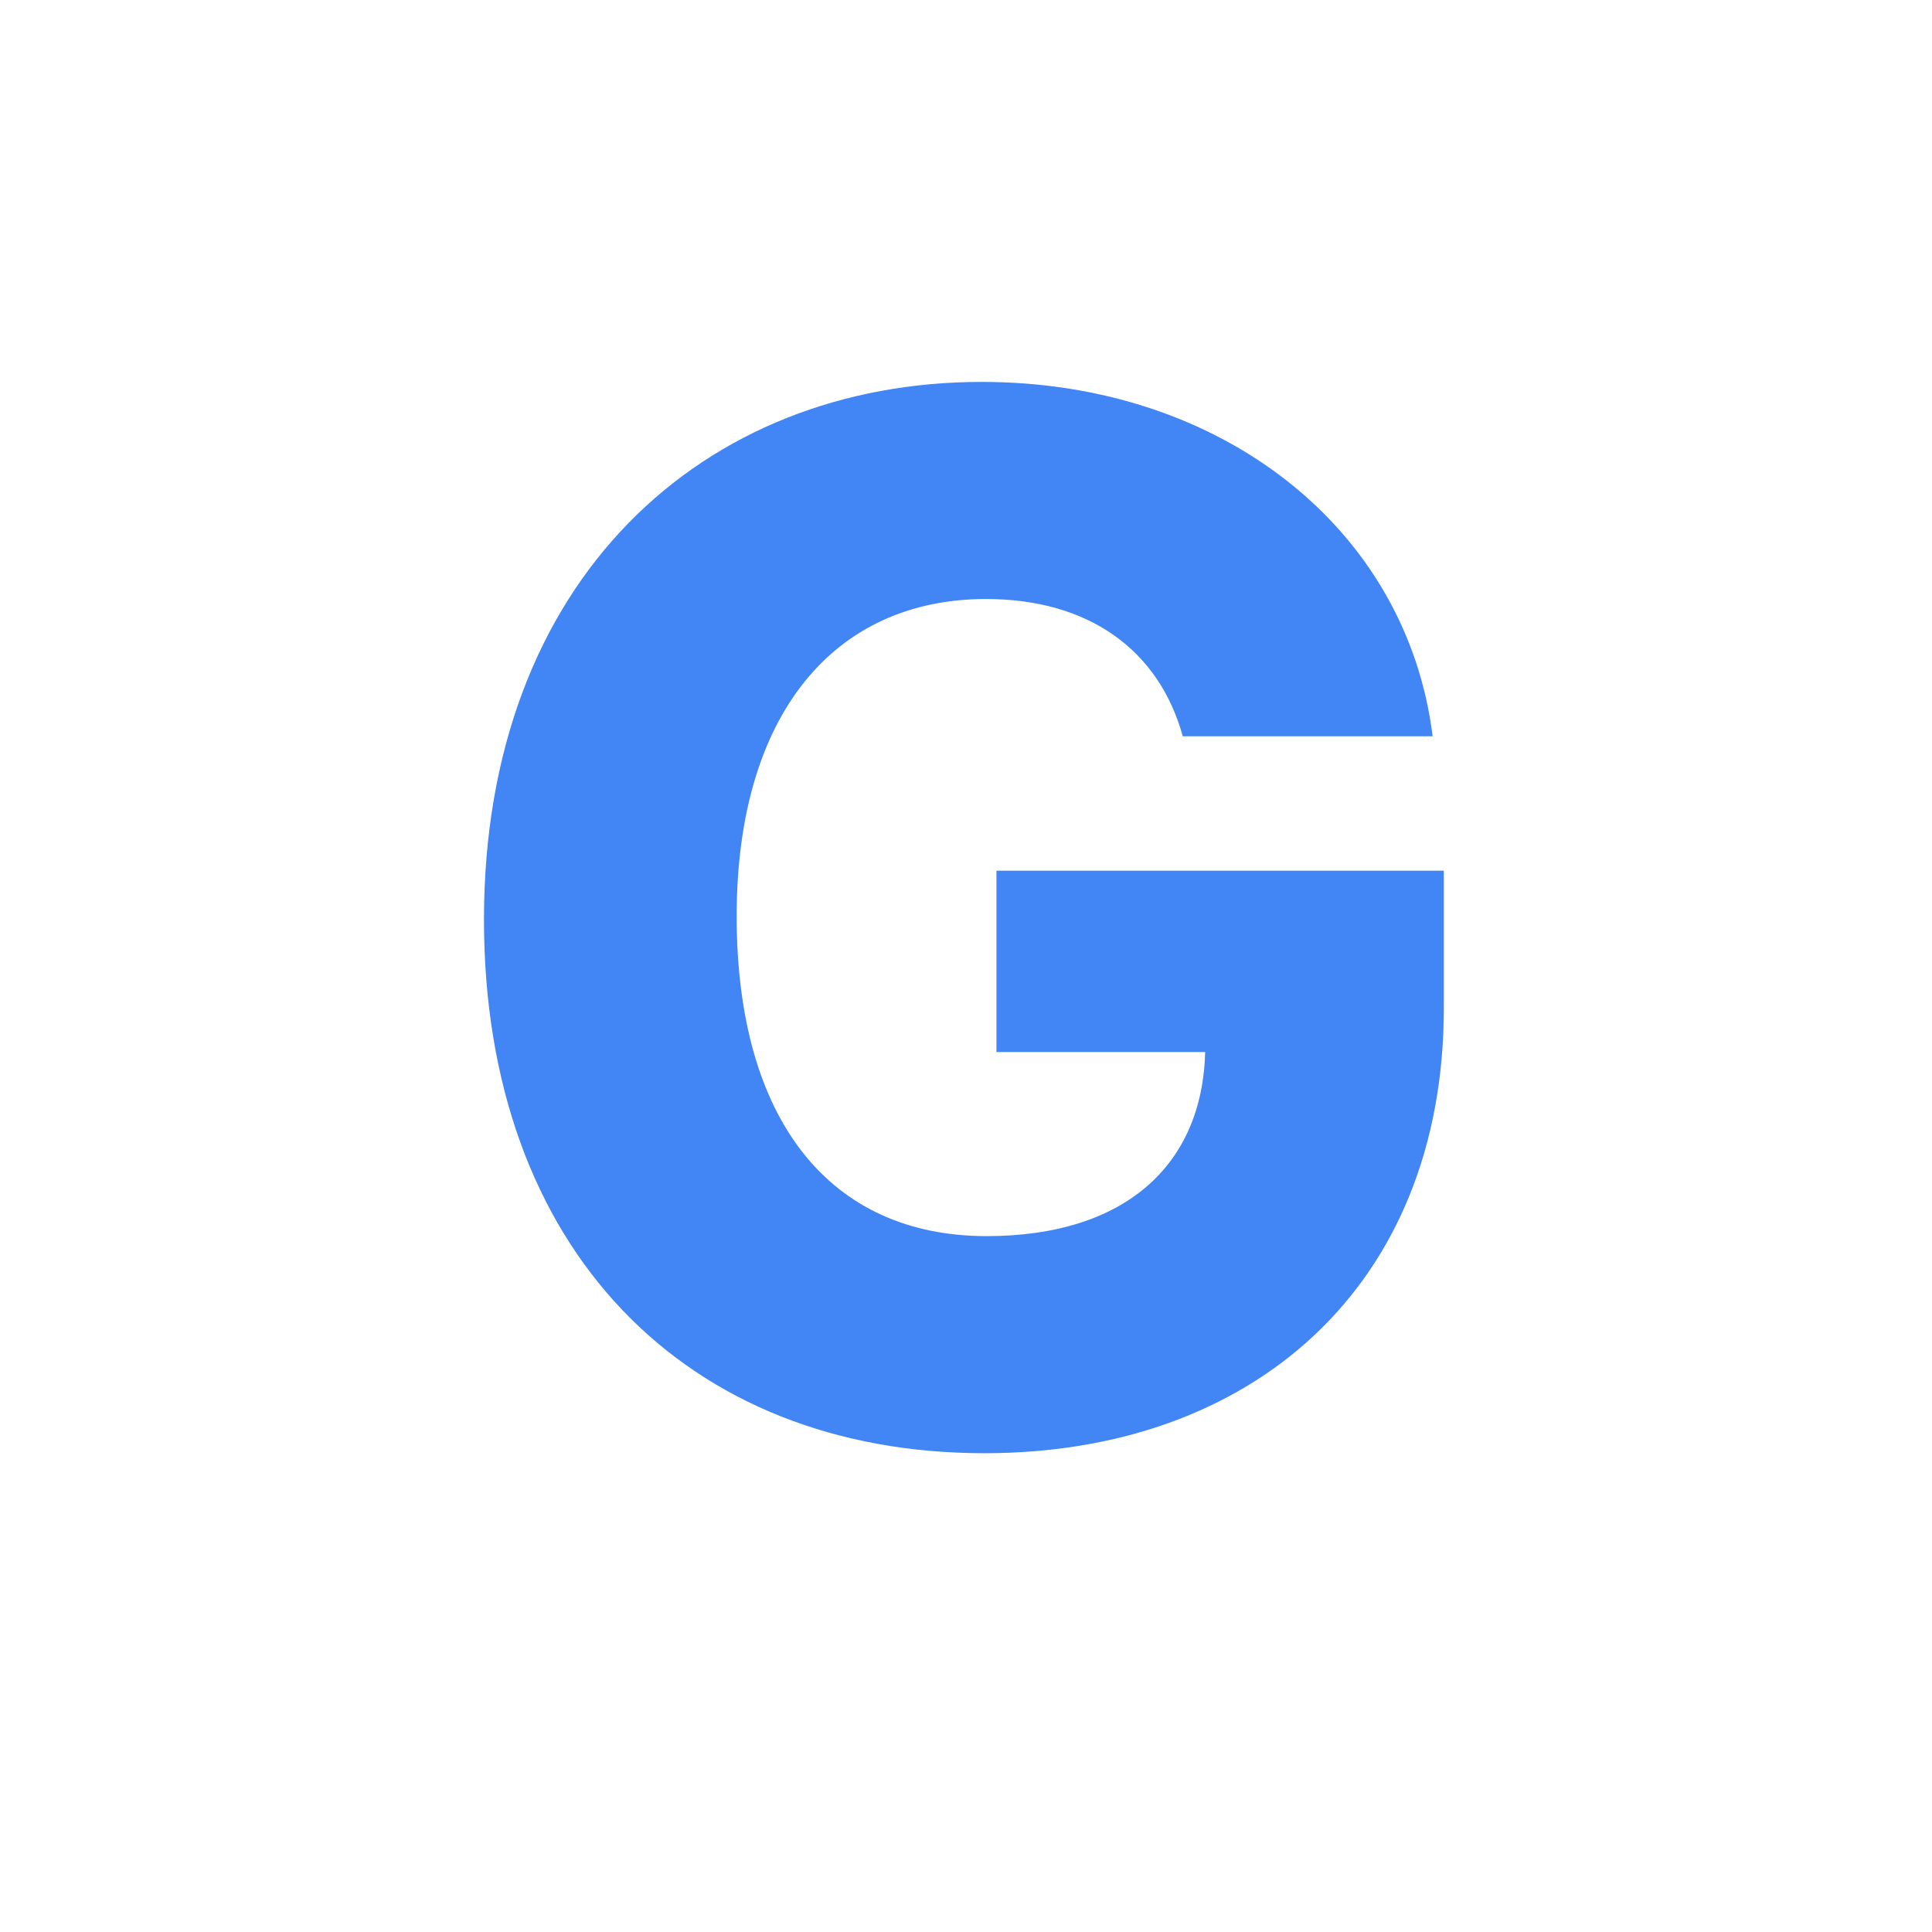
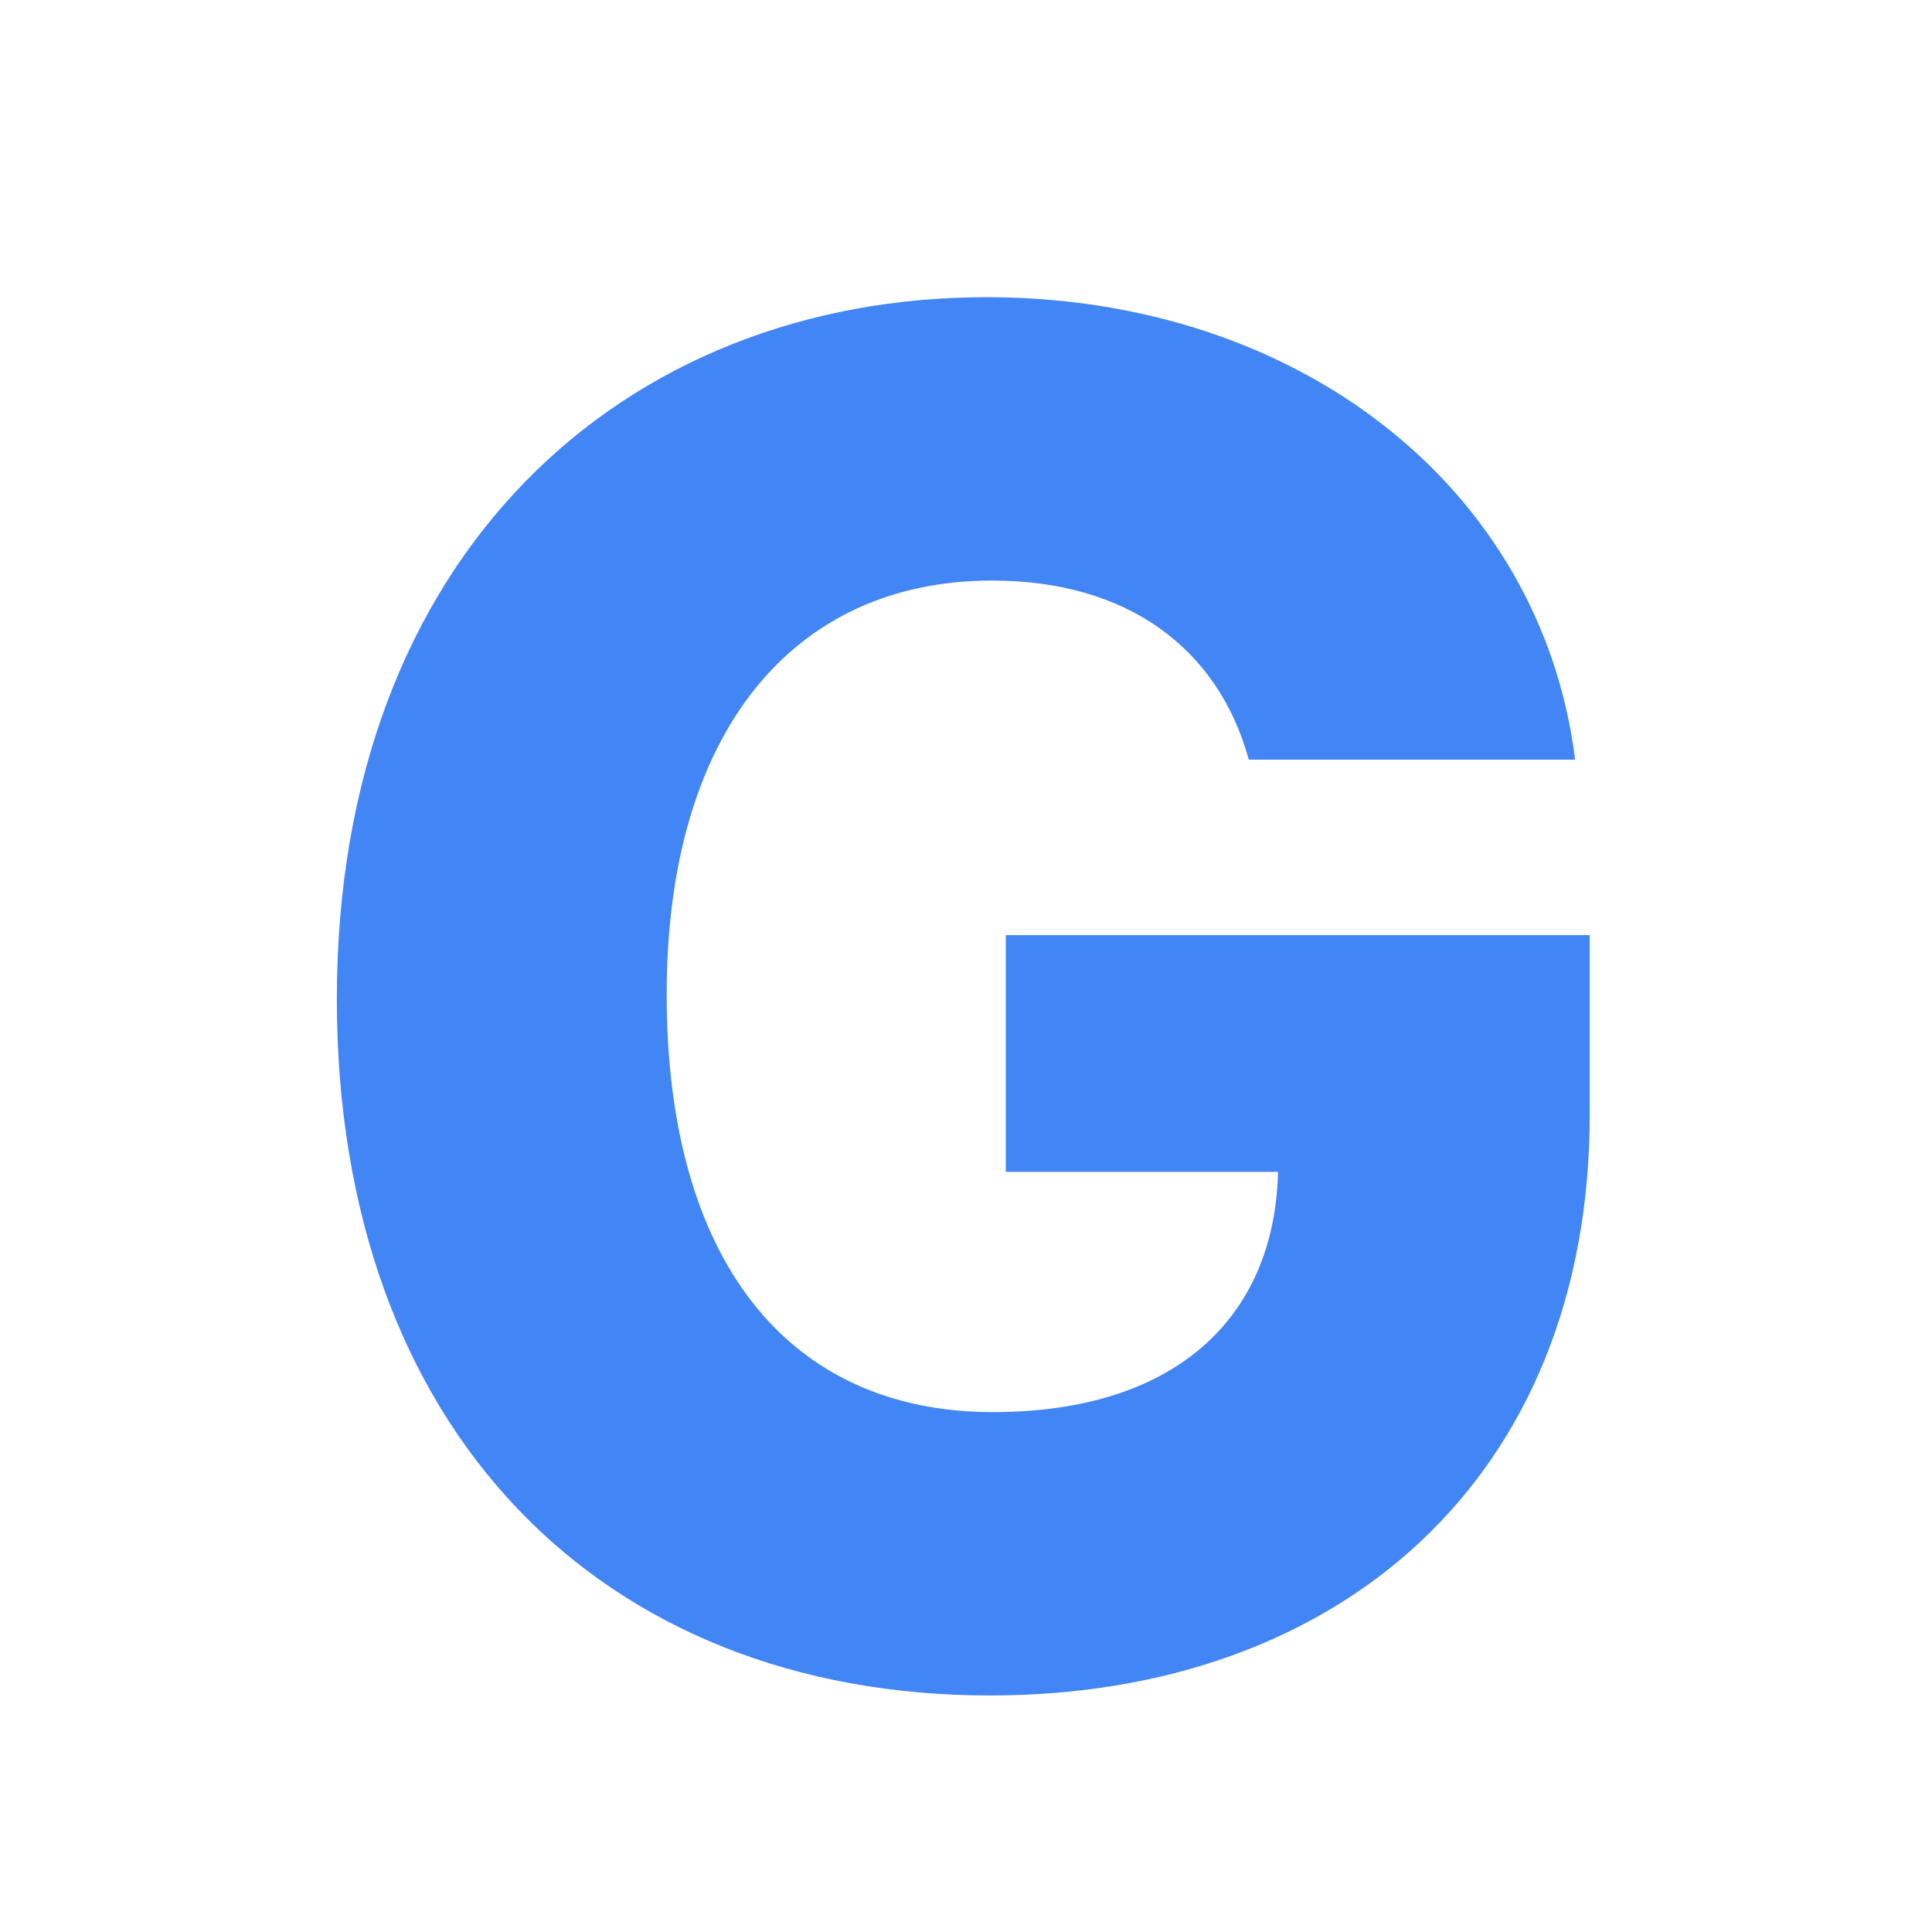
<svg xmlns="http://www.w3.org/2000/svg" width="256" height="256" viewBox="0 0 256 256">
  <g>
-     <text x="50%" y="50%" dy="0.33em" text-anchor="middle" font-family="Inter, Poppins, 'Arial Rounded MT Bold', Helvetica, Arial, sans-serif" font-weight="800" font-size="190" fill="#4285F4">G</text>
+     <text x="50%" y="50%" dy="0.38em" text-anchor="middle" font-family="Inter, Poppins, 'Arial Rounded MT Bold', Helvetica, Arial, sans-serif" font-weight="800" font-size="248" fill="#4285F4">G</text>
  </g>
</svg>
